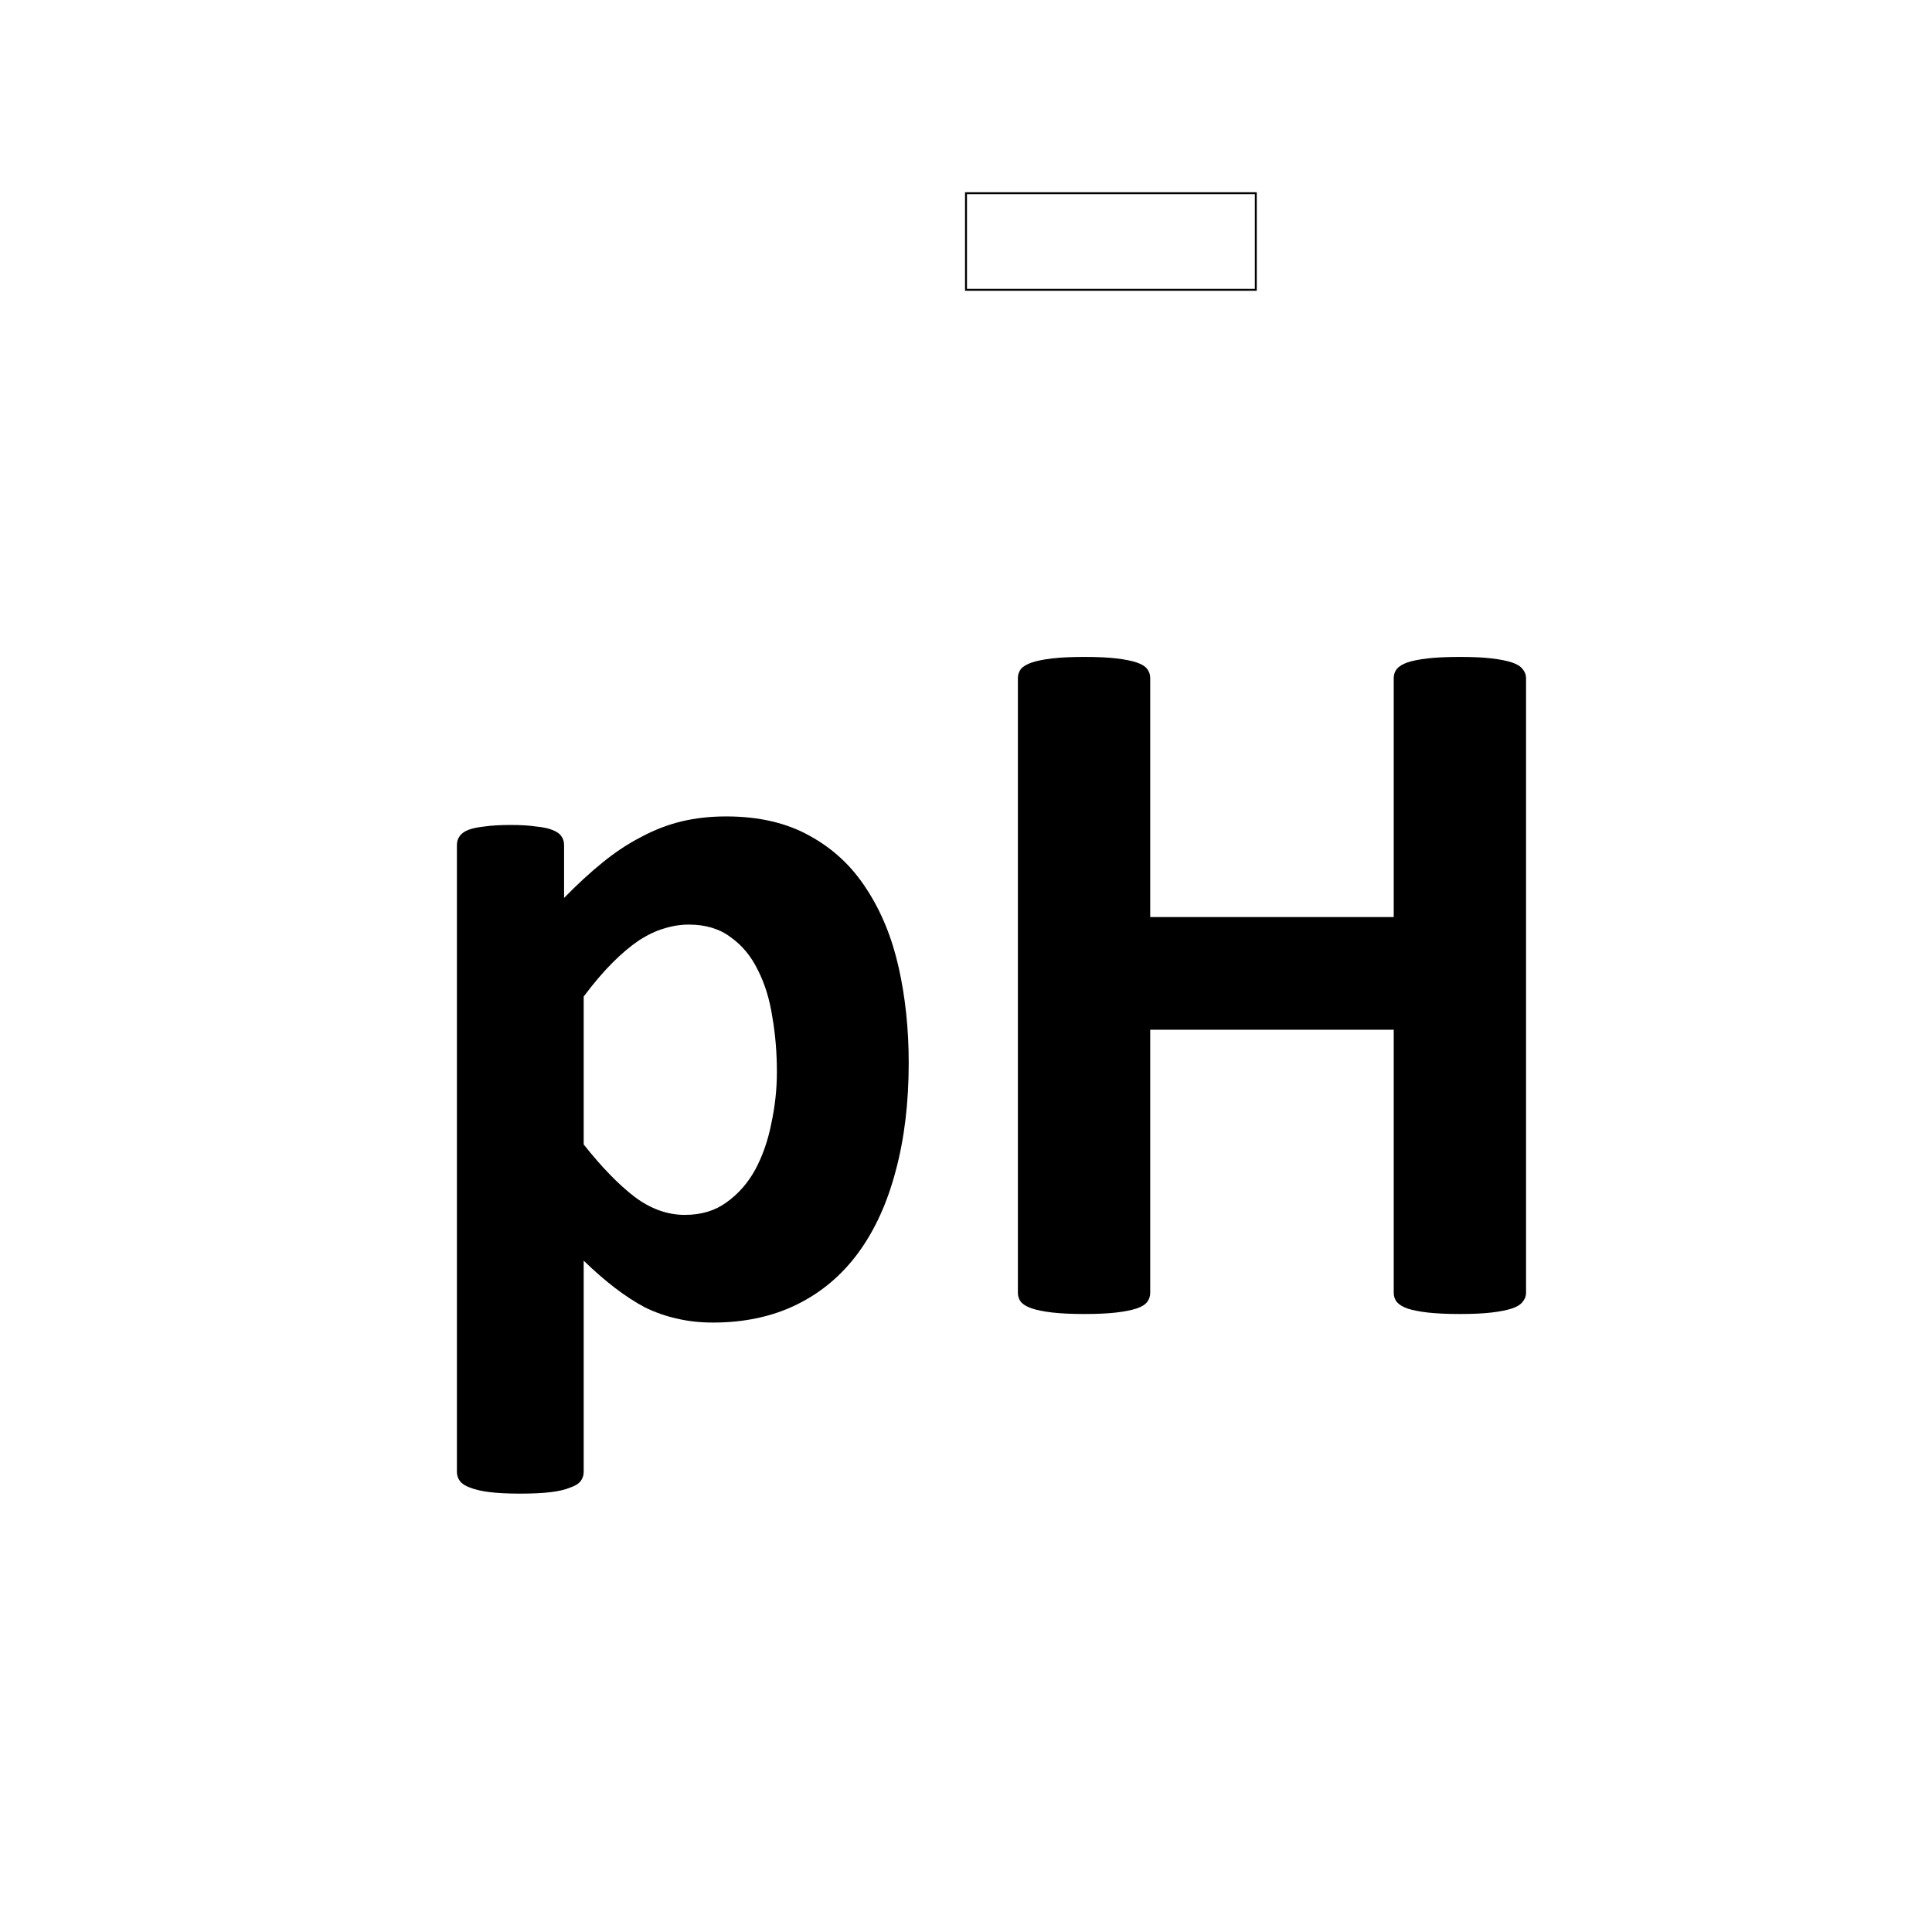
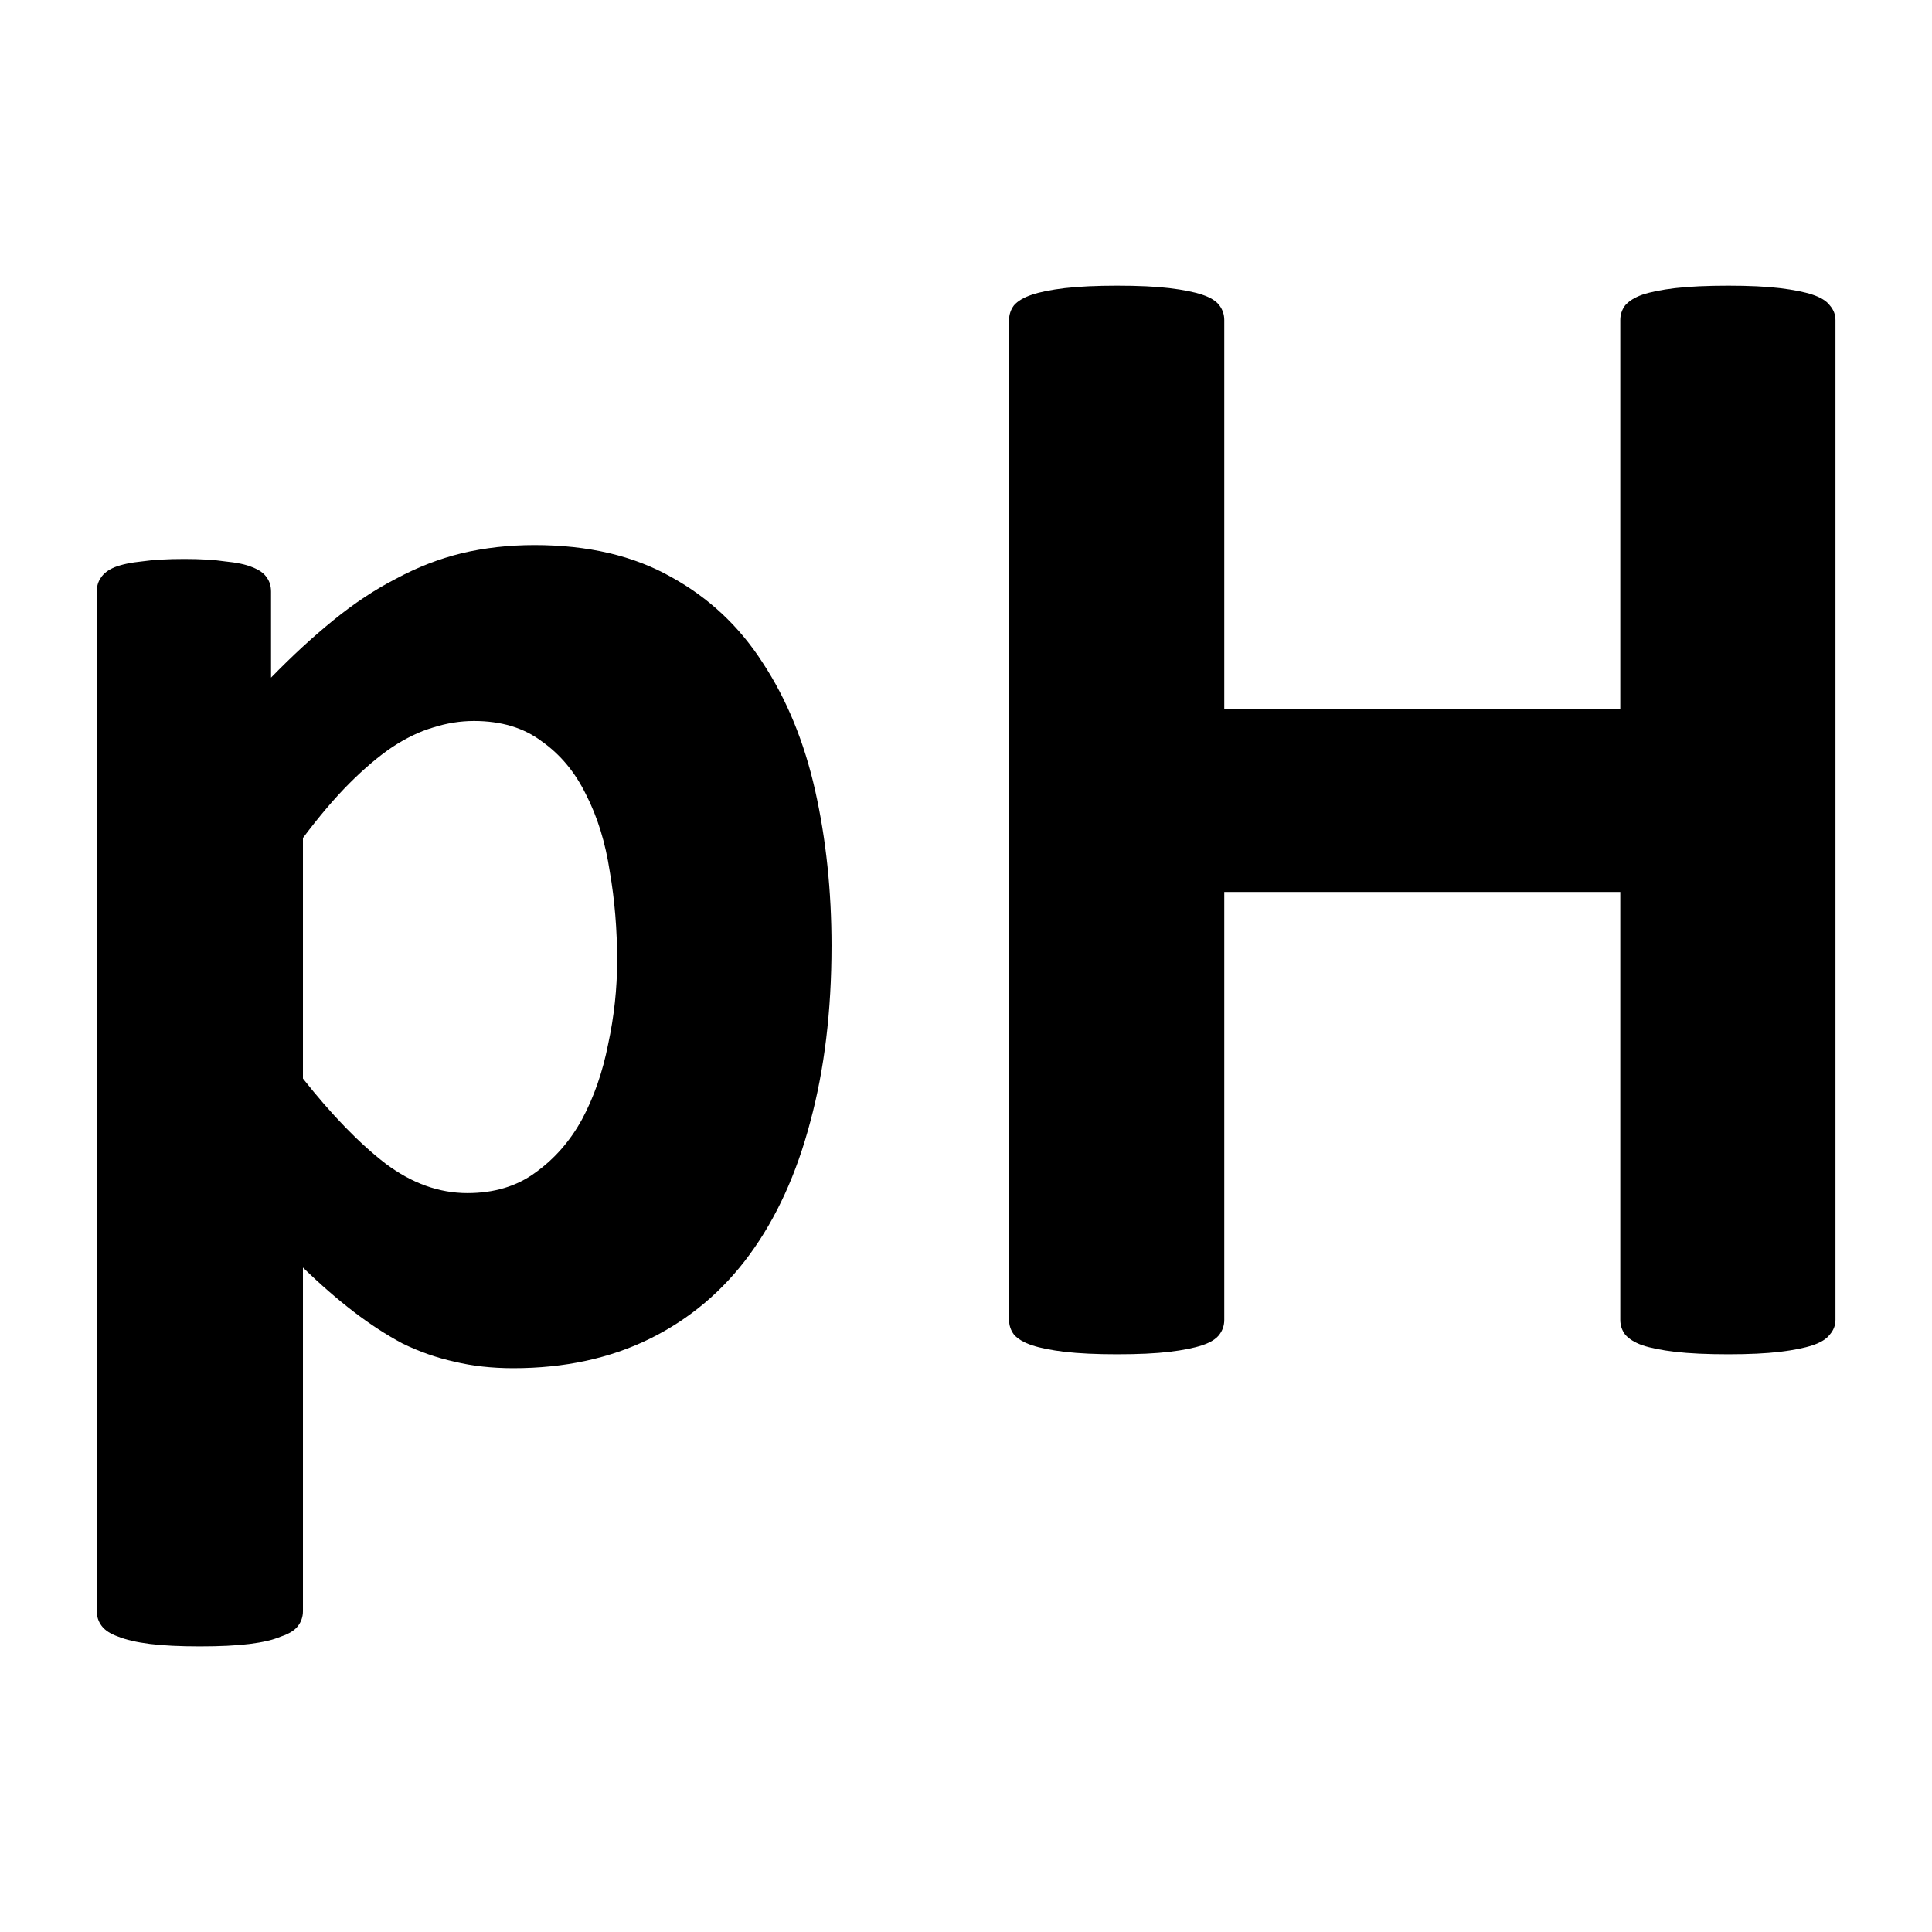
- <svg xmlns="http://www.w3.org/2000/svg" stroke="currentColor" fill="currentColor" width="1000" height="1000" id="svg4152" version="1.1" viewBox="0 0 1000 1000">
+ <svg xmlns="http://www.w3.org/2000/svg" stroke="currentColor" fill="currentColor" width="1000" height="1000" id="svg4152" version="1.1" viewBox="205.7 249.1 614.9 614.9">
  <defs id="defs5498">
    <marker style="overflow:visible" id="marker4233" refX="0.0" refY="0.0" orient="auto">
      <path transform="scale(0.8)" style="fill-rule:evenodd;stroke-width:1pt;stroke-opacity:1;fill-opacity:1" d="M 5.77,0.0 L -2.88,5.0 L -2.88,-5.0 L 5.77,0.0 z " id="path4235" />
    </marker>
    <marker style="overflow:visible" id="marker4755" refX="0.0" refY="0.0" orient="auto">
      <path transform="scale(0.8)" style="fill-rule:evenodd;stroke-width:1pt;stroke-opacity:1;fill-opacity:1" d="M 5.77,0.0 L -2.88,5.0 L -2.88,-5.0 L 5.77,0.0 z " id="path4757" />
    </marker>
    <marker orient="auto" refY="0.0" refX="0.0" id="Arrow1Lend" style="overflow:visible;">
      <path id="path4164" d="M 0.0,0.0 L 5.0,-5.0 L -12.5,0.0 L 5.0,5.0 L 0.0,0.0 z " style="fill-rule:evenodd;stroke-width:1pt;stroke-opacity:1;fill-opacity:1" transform="scale(0.8) rotate(180) translate(12.5,0)" />
    </marker>
    <marker orient="auto" refY="0.0" refX="0.0" id="Arrow2Lend" style="overflow:visible;">
      <path id="path4182" style="fill-rule:evenodd;stroke-width:0.625;stroke-linejoin:round;stroke-opacity:1;fill-opacity:1" d="M 8.719,4.034 L -2.207,0.016 L 8.719,-4.002 C 6.973,-1.63 6.983,1.616 8.719,4.034 z " transform="scale(1.1) rotate(180) translate(1,0)" />
    </marker>
    <pattern y="0" x="0" height="6" width="6" patternUnits="userSpaceOnUse" id="EMFhbasepattern" />
  </defs>
-   <path style="fill-opacity:0;marker-end:" d="m 500,100 150,0 0,50 -150,0 z" id="rect6365" />
  <g transform="translate(653.6804,8.563882)" style="font-style:normal;font-weight:normal;font-size:693.333px;line-height:0.01%;font-family:sans-serif;letter-spacing:0px;word-spacing:0px;fill-opacity:1;stroke:none" id="flowRoot110">
    <path d="m -183.333,541.615 q 0,30.99 -6.771,55.99 -6.51,24.74 -19.271,42.188 -12.76,17.448 -31.771,26.823 -19.01,9.375 -43.49,9.375 -10.156,0 -18.75,-2.083 -8.333,-1.823 -16.406,-5.729 -7.812,-4.167 -15.625,-10.156 -7.812,-5.99 -16.146,-14.062 l 0,109.375 q 0,2.604 -1.562,4.688 -1.562,2.083 -5.469,3.385 -3.646,1.562 -9.896,2.344 -6.25,0.781 -15.885,0.781 -9.635,0 -15.885,-0.781 -6.25,-0.781 -10.156,-2.344 -3.646,-1.302 -5.208,-3.385 -1.562,-2.083 -1.562,-4.688 l 0,-324.479 q 0,-2.604 1.302,-4.427 1.302,-2.083 4.427,-3.385 3.385,-1.302 8.594,-1.823 5.469,-0.781 13.542,-0.781 7.812,0 13.021,0.781 5.469,0.521 8.594,1.823 3.385,1.302 4.688,3.385 1.302,1.823 1.302,4.427 l 0,27.344 q 10.156,-10.417 19.792,-18.229 9.896,-8.073 20.052,-13.281 10.156,-5.469 20.833,-8.073 10.938,-2.604 23.177,-2.604 25.521,0 43.49,10.156 17.969,9.896 29.167,27.344 11.458,17.448 16.667,40.625 5.208,23.177 5.208,49.479 z m -68.229,4.688 q 0,-14.844 -2.344,-28.385 -2.083,-13.802 -7.552,-24.479 -5.208,-10.677 -14.062,-16.927 -8.594,-6.51 -21.615,-6.51 -6.51,0 -13.021,2.083 -6.25,1.823 -13.021,6.25 -6.51,4.427 -13.542,11.458 -7.031,7.031 -14.844,17.448 l 0,76.562 q 13.802,17.448 26.302,27.083 12.5,9.375 26.042,9.375 12.76,0 21.615,-6.51 9.115,-6.51 14.844,-16.927 5.729,-10.677 8.333,-23.958 2.865,-13.281 2.865,-26.562 z" id="path4180" />
    <path d="m 136.198,660.625 q 0,2.604 -1.823,4.688 -1.562,2.083 -5.469,3.385 -3.906,1.302 -10.417,2.083 -6.51,0.781 -16.406,0.781 -10.156,0 -16.927,-0.781 -6.51,-0.781 -10.417,-2.083 -3.646,-1.302 -5.469,-3.385 -1.562,-2.083 -1.562,-4.688 l 0,-136.198 -126.042,0 0,136.198 q 0,2.604 -1.562,4.688 -1.562,2.083 -5.469,3.385 -3.906,1.302 -10.417,2.083 -6.51,0.781 -16.667,0.781 -9.896,0 -16.667,-0.781 -6.51,-0.781 -10.417,-2.083 -3.906,-1.302 -5.729,-3.385 -1.562,-2.083 -1.562,-4.688 l 0,-318.229 q 0,-2.604 1.562,-4.688 1.823,-2.083 5.729,-3.385 3.906,-1.302 10.417,-2.083 6.771,-0.781 16.667,-0.781 10.156,0 16.667,0.781 6.51,0.781 10.417,2.083 3.906,1.302 5.469,3.385 1.562,2.083 1.562,4.688 l 0,123.698 126.042,0 0,-123.698 q 0,-2.604 1.562,-4.688 1.823,-2.083 5.469,-3.385 3.906,-1.302 10.417,-2.083 6.771,-0.781 16.927,-0.781 9.896,0 16.406,0.781 6.51,0.781 10.417,2.083 3.906,1.302 5.469,3.385 1.823,2.083 1.823,4.688 l 0,318.229 z" id="path4183" />
  </g>
-   <g style="font-style:normal;font-weight:normal;line-height:0.01%;font-family:sans-serif;letter-spacing:0px;word-spacing:0px;fill-opacity:1;stroke:none" id="flowRoot126" />
</svg>
